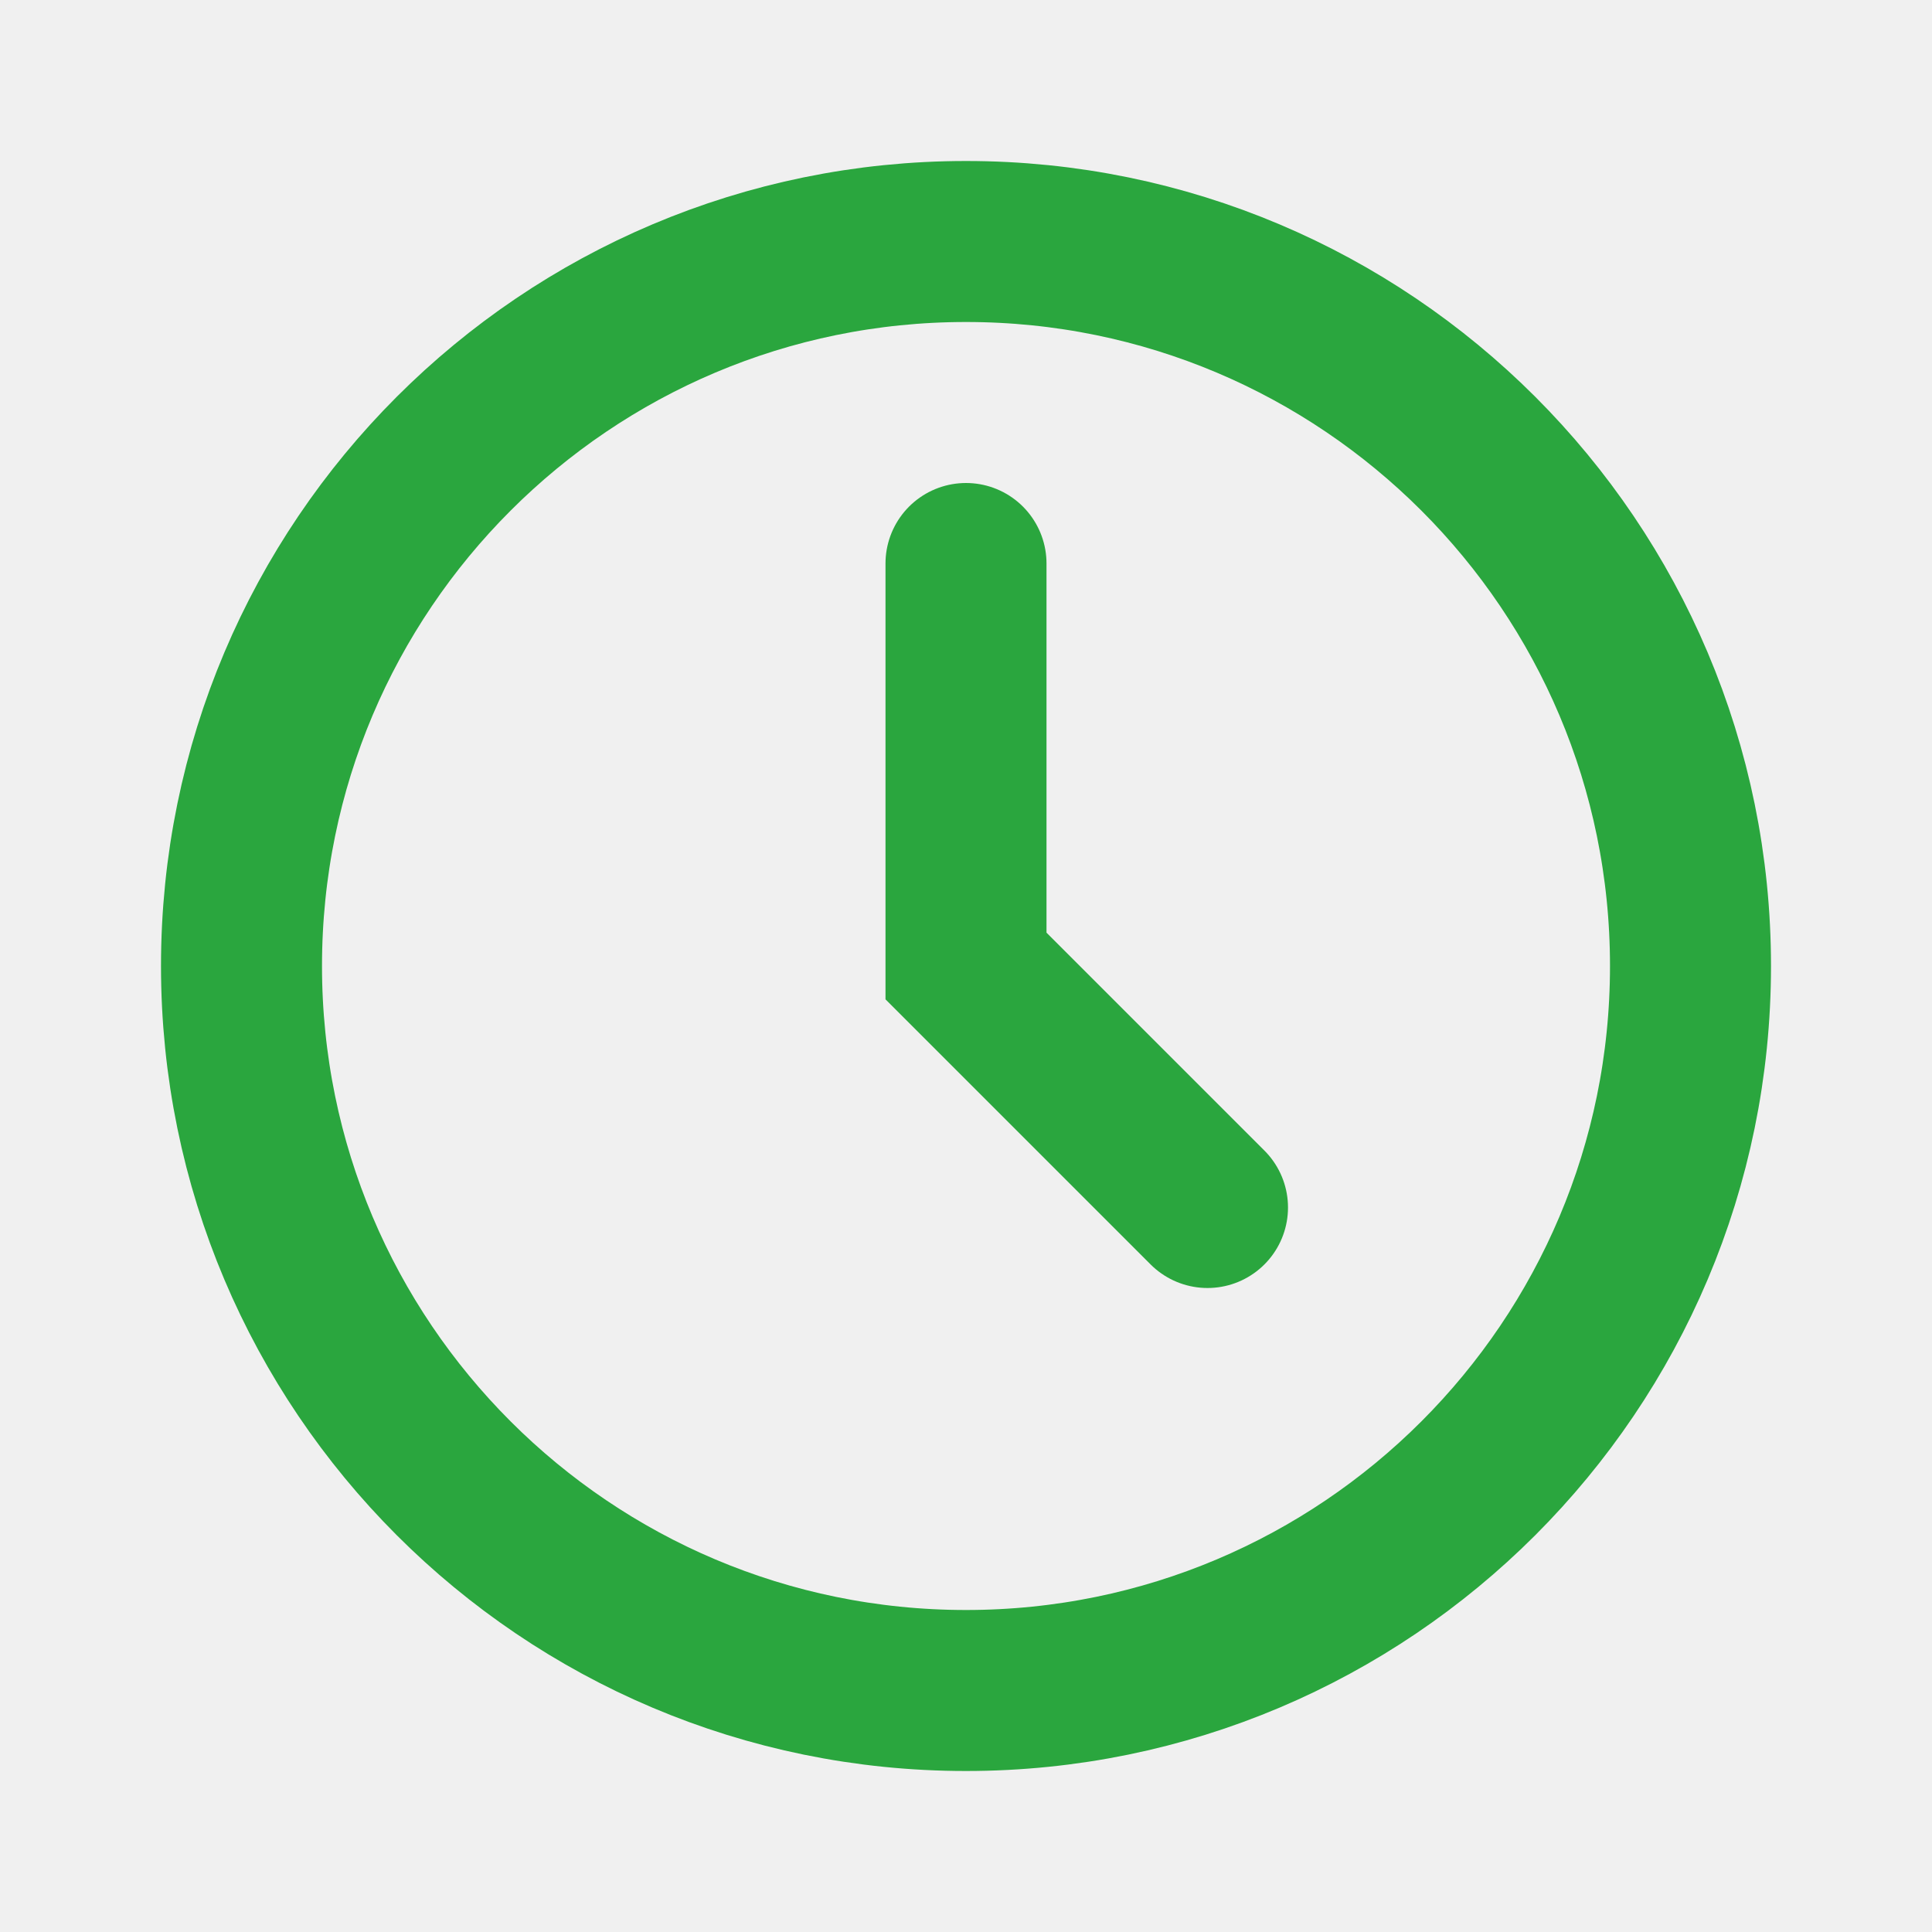
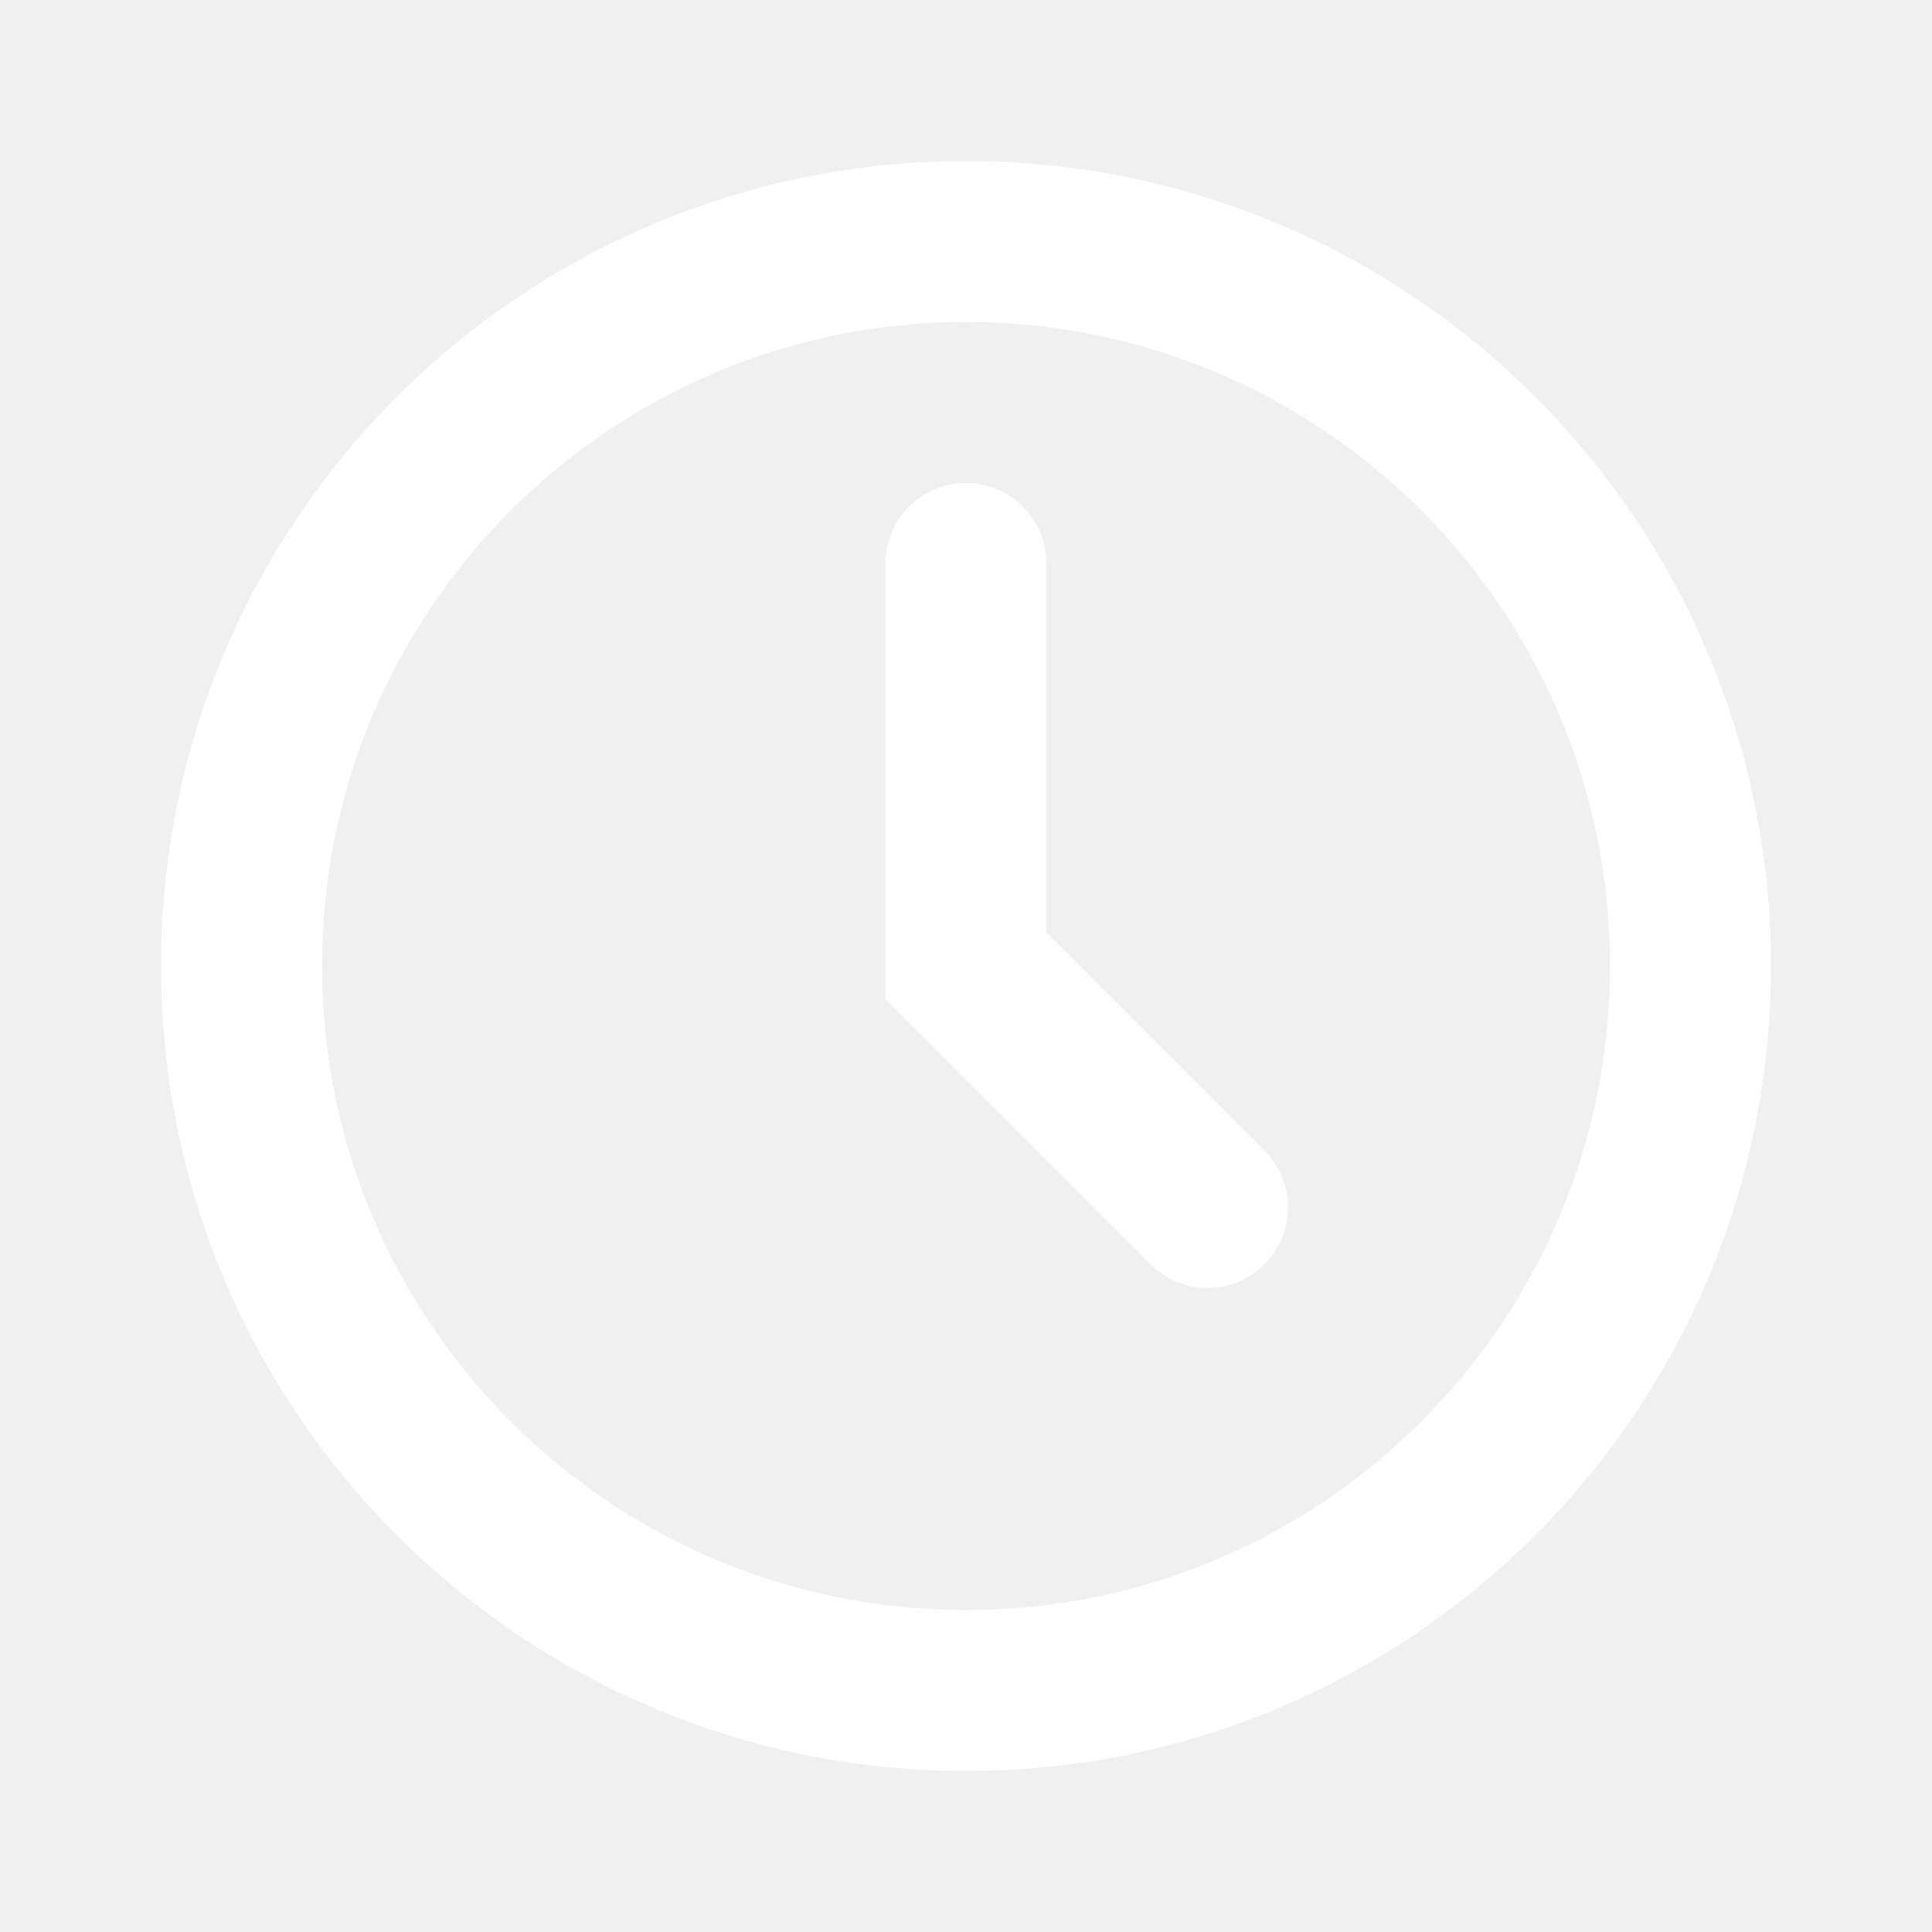
<svg xmlns="http://www.w3.org/2000/svg" viewBox="0 0 24 24" fill="none">
-   <path d="M21 12C21 16.971 16.971 21 12 21C7.029 21 3 16.971 3 12C3 7.029 7.029 3 12 3C16.971 3 21 7.029 21 12Z" stroke="#2aa63e" stroke-width="2" />
-   <path d="M12 7V12L15 15" stroke="#2aa63e" stroke-width="2" stroke-linecap="round" />
+   <path d="M21 12C21 16.971 16.971 21 12 21C7.029 21 3 16.971 3 12C3 7.029 7.029 3 12 3C16.971 3 21 7.029 21 12Z" stroke="#ffffff" stroke-width="2" />
+   <path d="M12 7V12L15 15" stroke="#ffffff" stroke-width="2" stroke-linecap="round" />
</svg>
